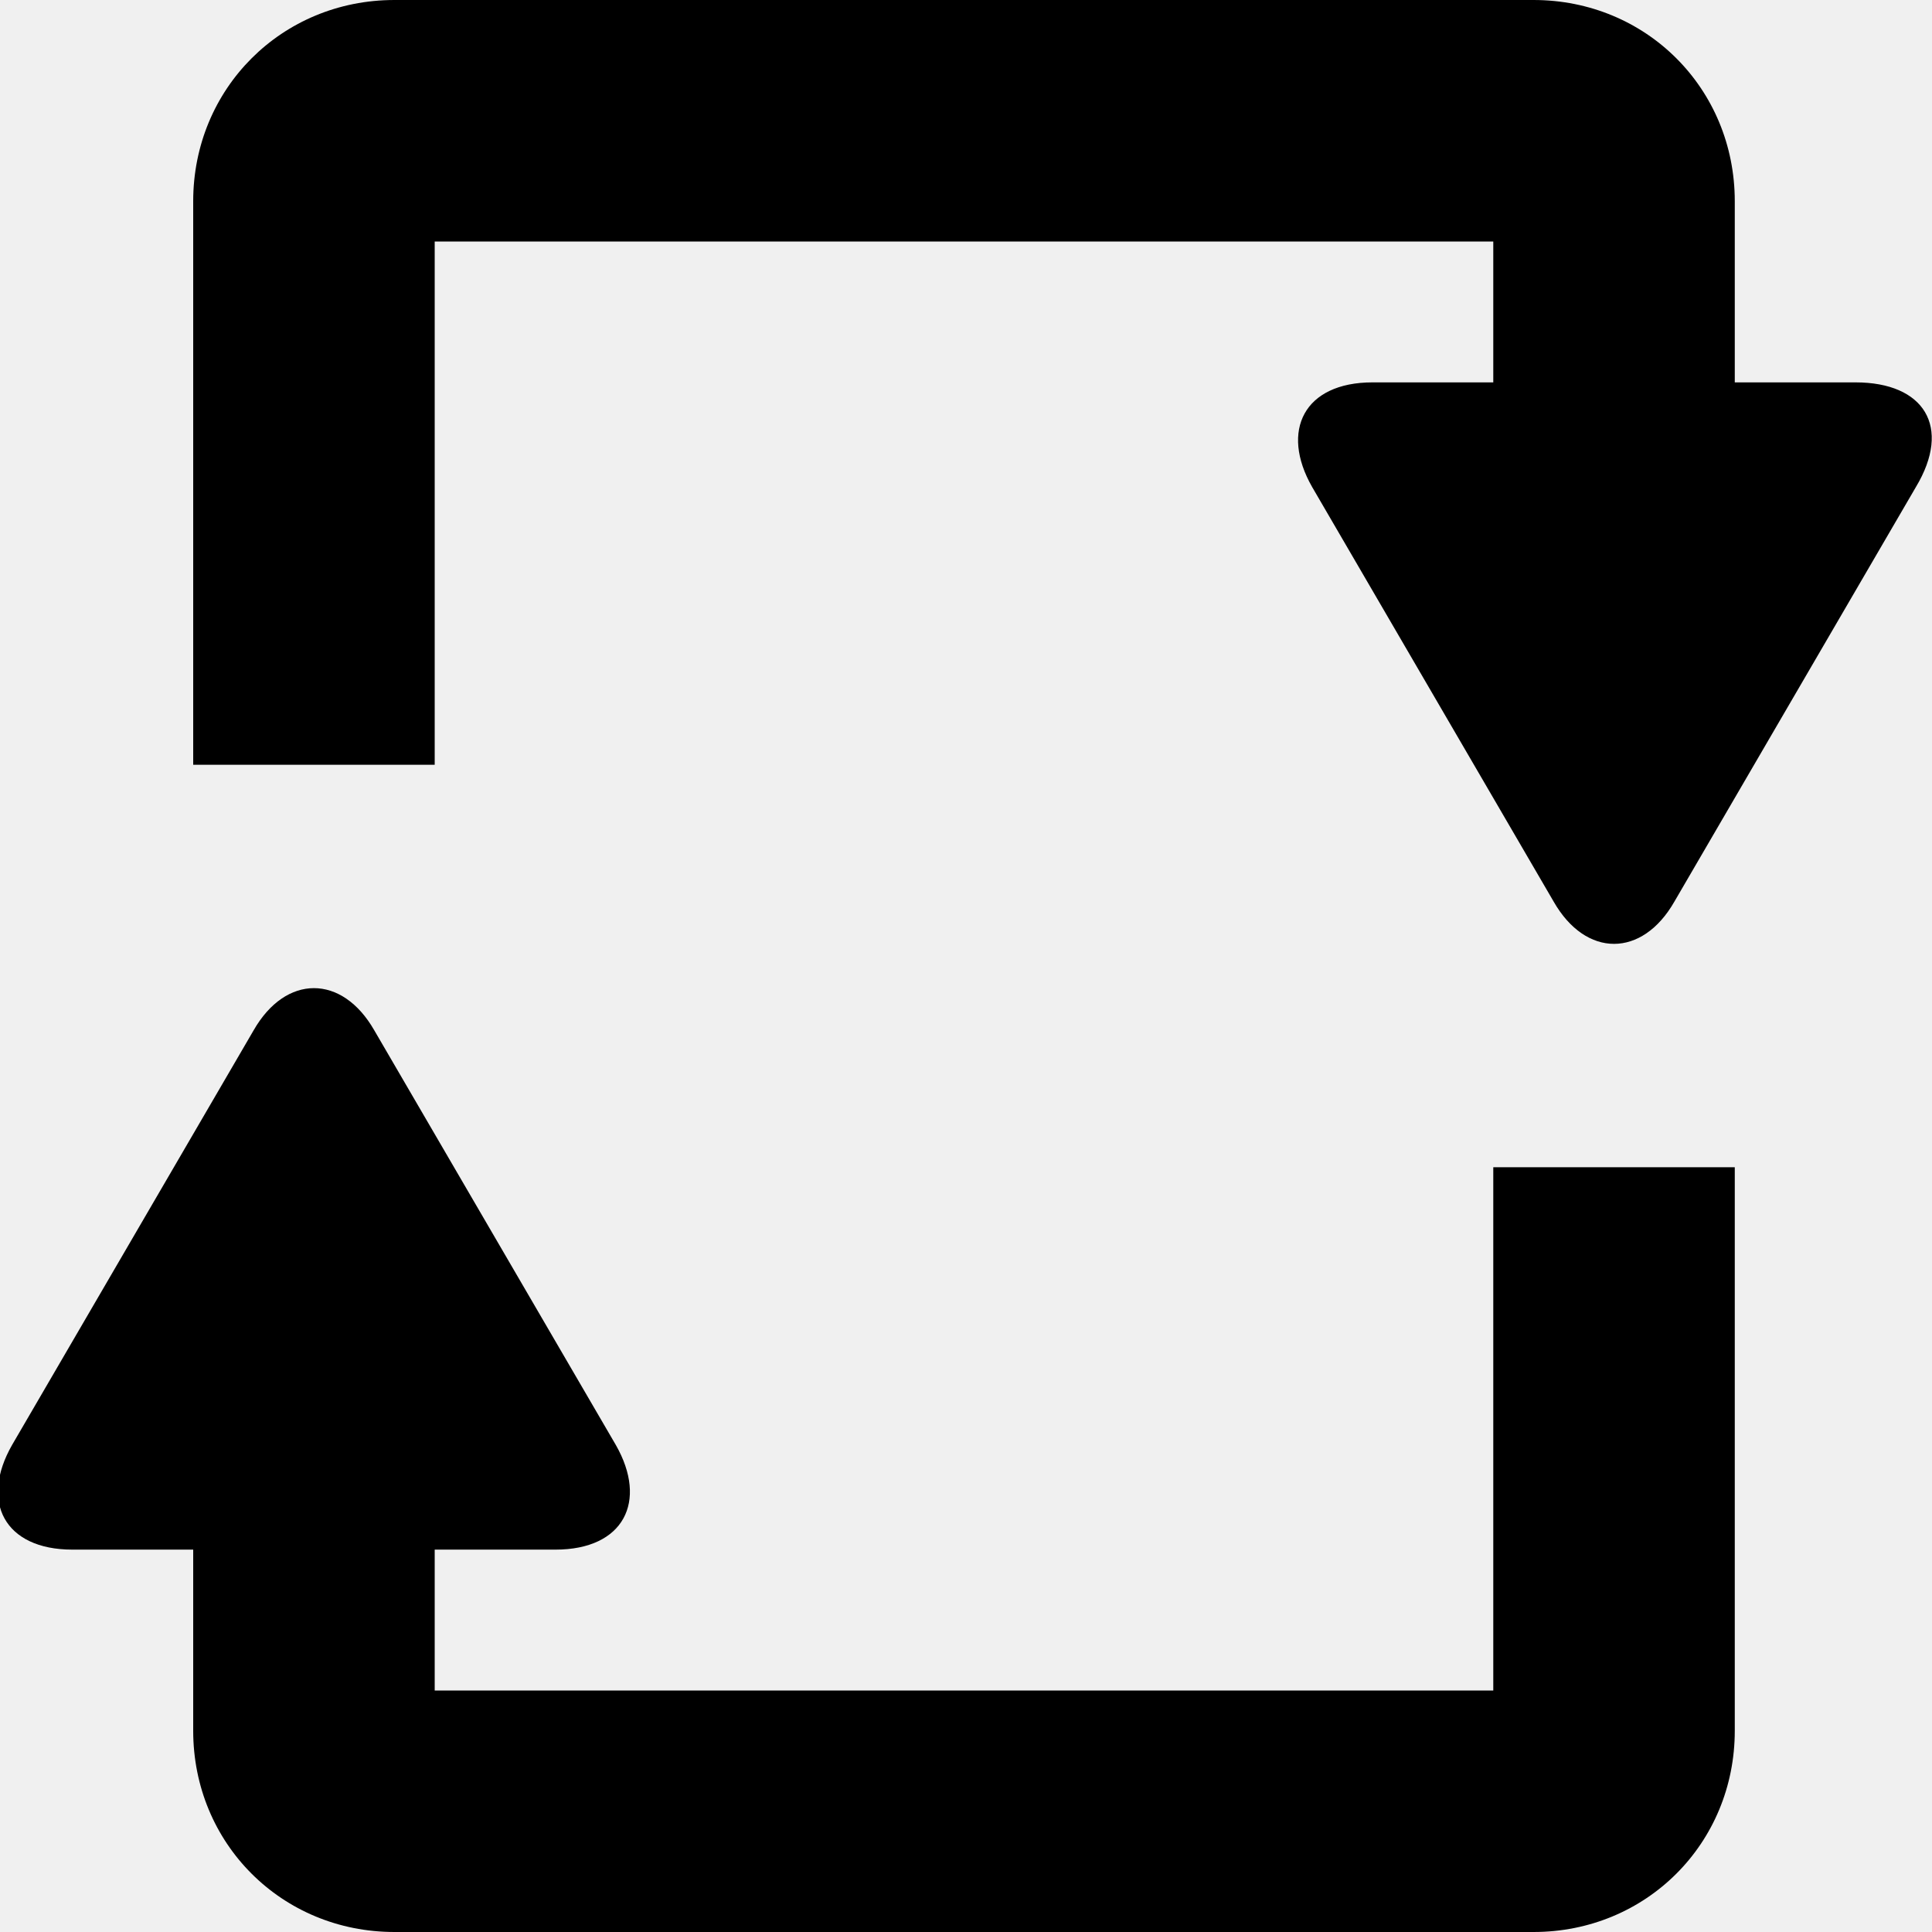
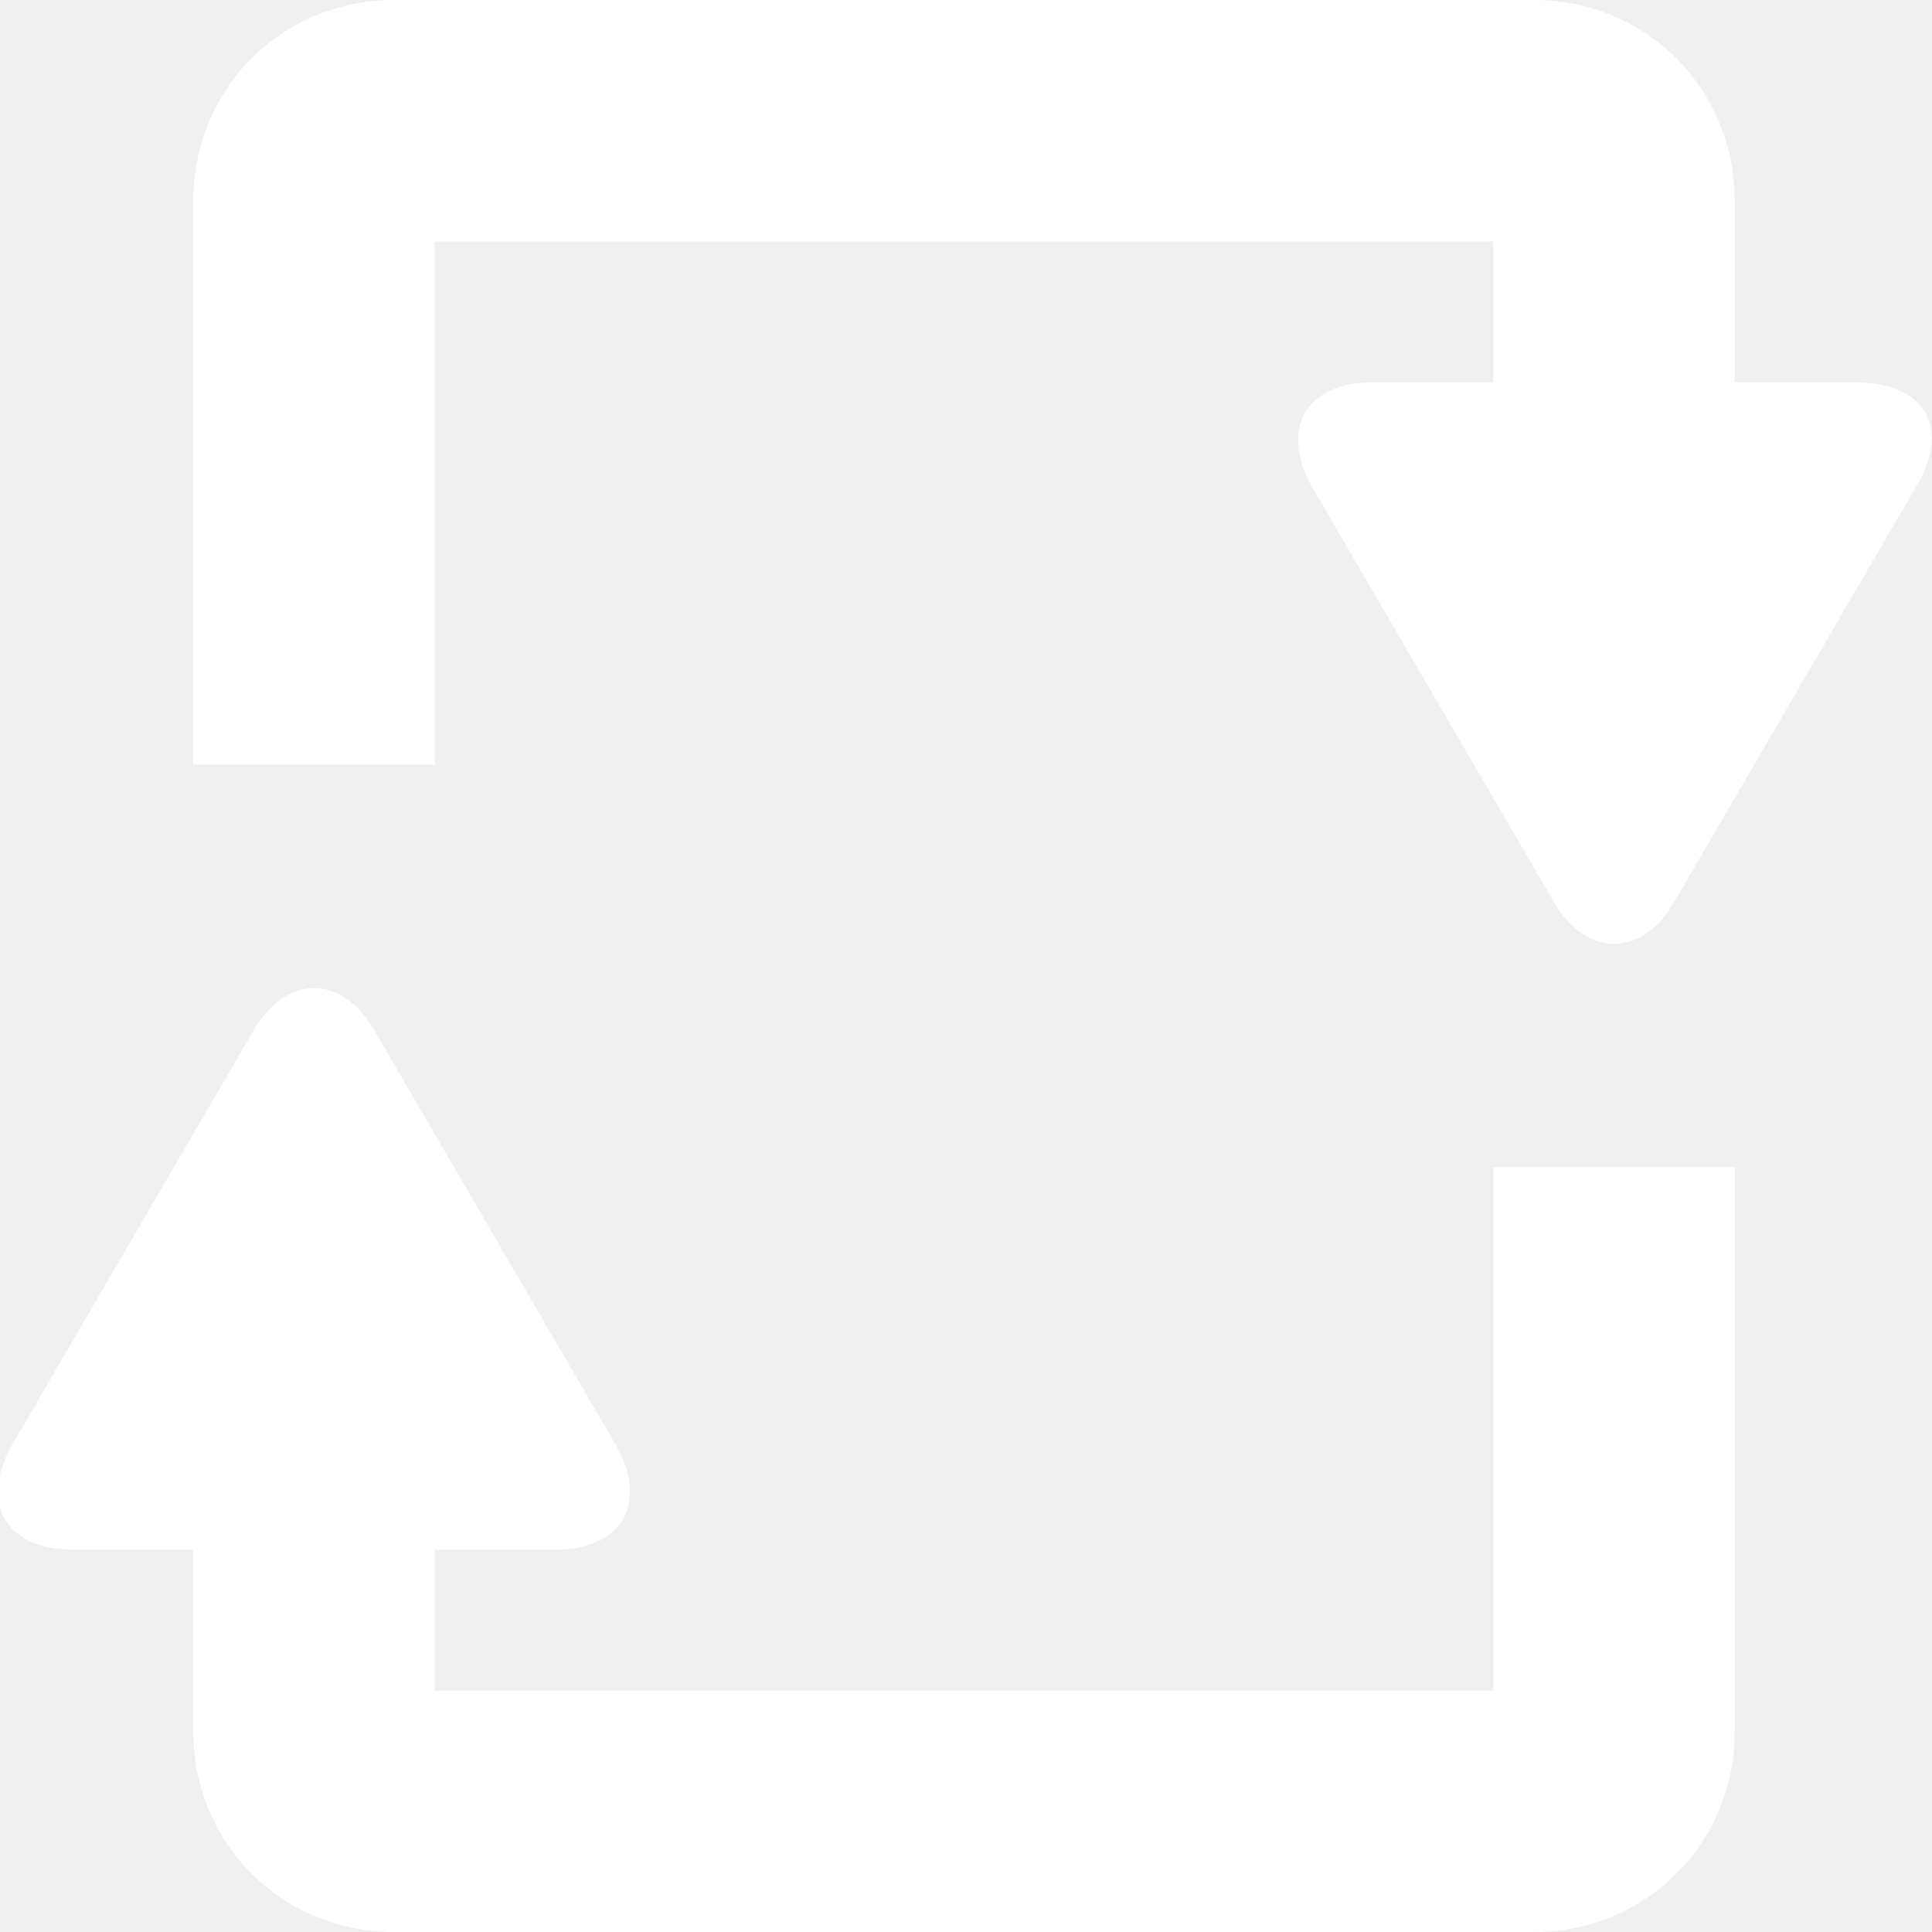
<svg xmlns="http://www.w3.org/2000/svg" version="1.1" baseProfile="tiny" id="Layer_1" x="0px" y="0px" viewBox="0 0 48 48" overflow="visible" xml:space="preserve">
-   <g>
-     <path d="M37.2,42H10.8v-3.5h3c1.7,0,2.3-1.2,1.5-2.6l-6-10.3c-0.8-1.4-2.2-1.4-3,0l-6,10.3c-0.8,1.4-0.2,2.6,1.5,2.6h3V43   c0,2.8,2.2,5,5,5h28.3c2.8,0,5-2.2,5-5V29h-6V42z" />
-     <path d="M46.1,9.5h-3V5c0-2.8-2.2-5-5-5H9.8c-2.8,0-5,2.2-5,5v14h6V6h26.3v3.5h-3c-1.7,0-2.3,1.2-1.5,2.6l6,10.3   c0.8,1.4,2.2,1.4,3,0l6-10.3C48.5,10.6,47.8,9.5,46.1,9.5z" />
-   </g>
+   <path fill="#FFFFFF" d="M37.2,42H10.8v-3.5h3c1.7,0,2.3-1.2,1.5-2.6l-6-10.3c-0.8-1.4-2.2-1.4-3,0l-6,10.3c-0.8,1.4-0.2,2.6,1.5,2.6  h3V43c0,2.8,2.2,5,5,5h28.3c2.8,0,5-2.2,5-5V29h-6v13C37.1,42,37.2,42,37.2,42z" />
+   <path fill="#FFFFFF" d="M46.1,9.5h-3V5c0-2.8-2.2-5-5-5H9.8c-2.8,0-5,2.2-5,5v14h6V6h26.3v3.5h-3c-1.7,0-2.3,1.2-1.5,2.6l6,10.3  c0.8,1.4,2.2,1.4,3,0l6-10.3C48.5,10.6,47.8,9.5,46.1,9.5z" />
</svg>
